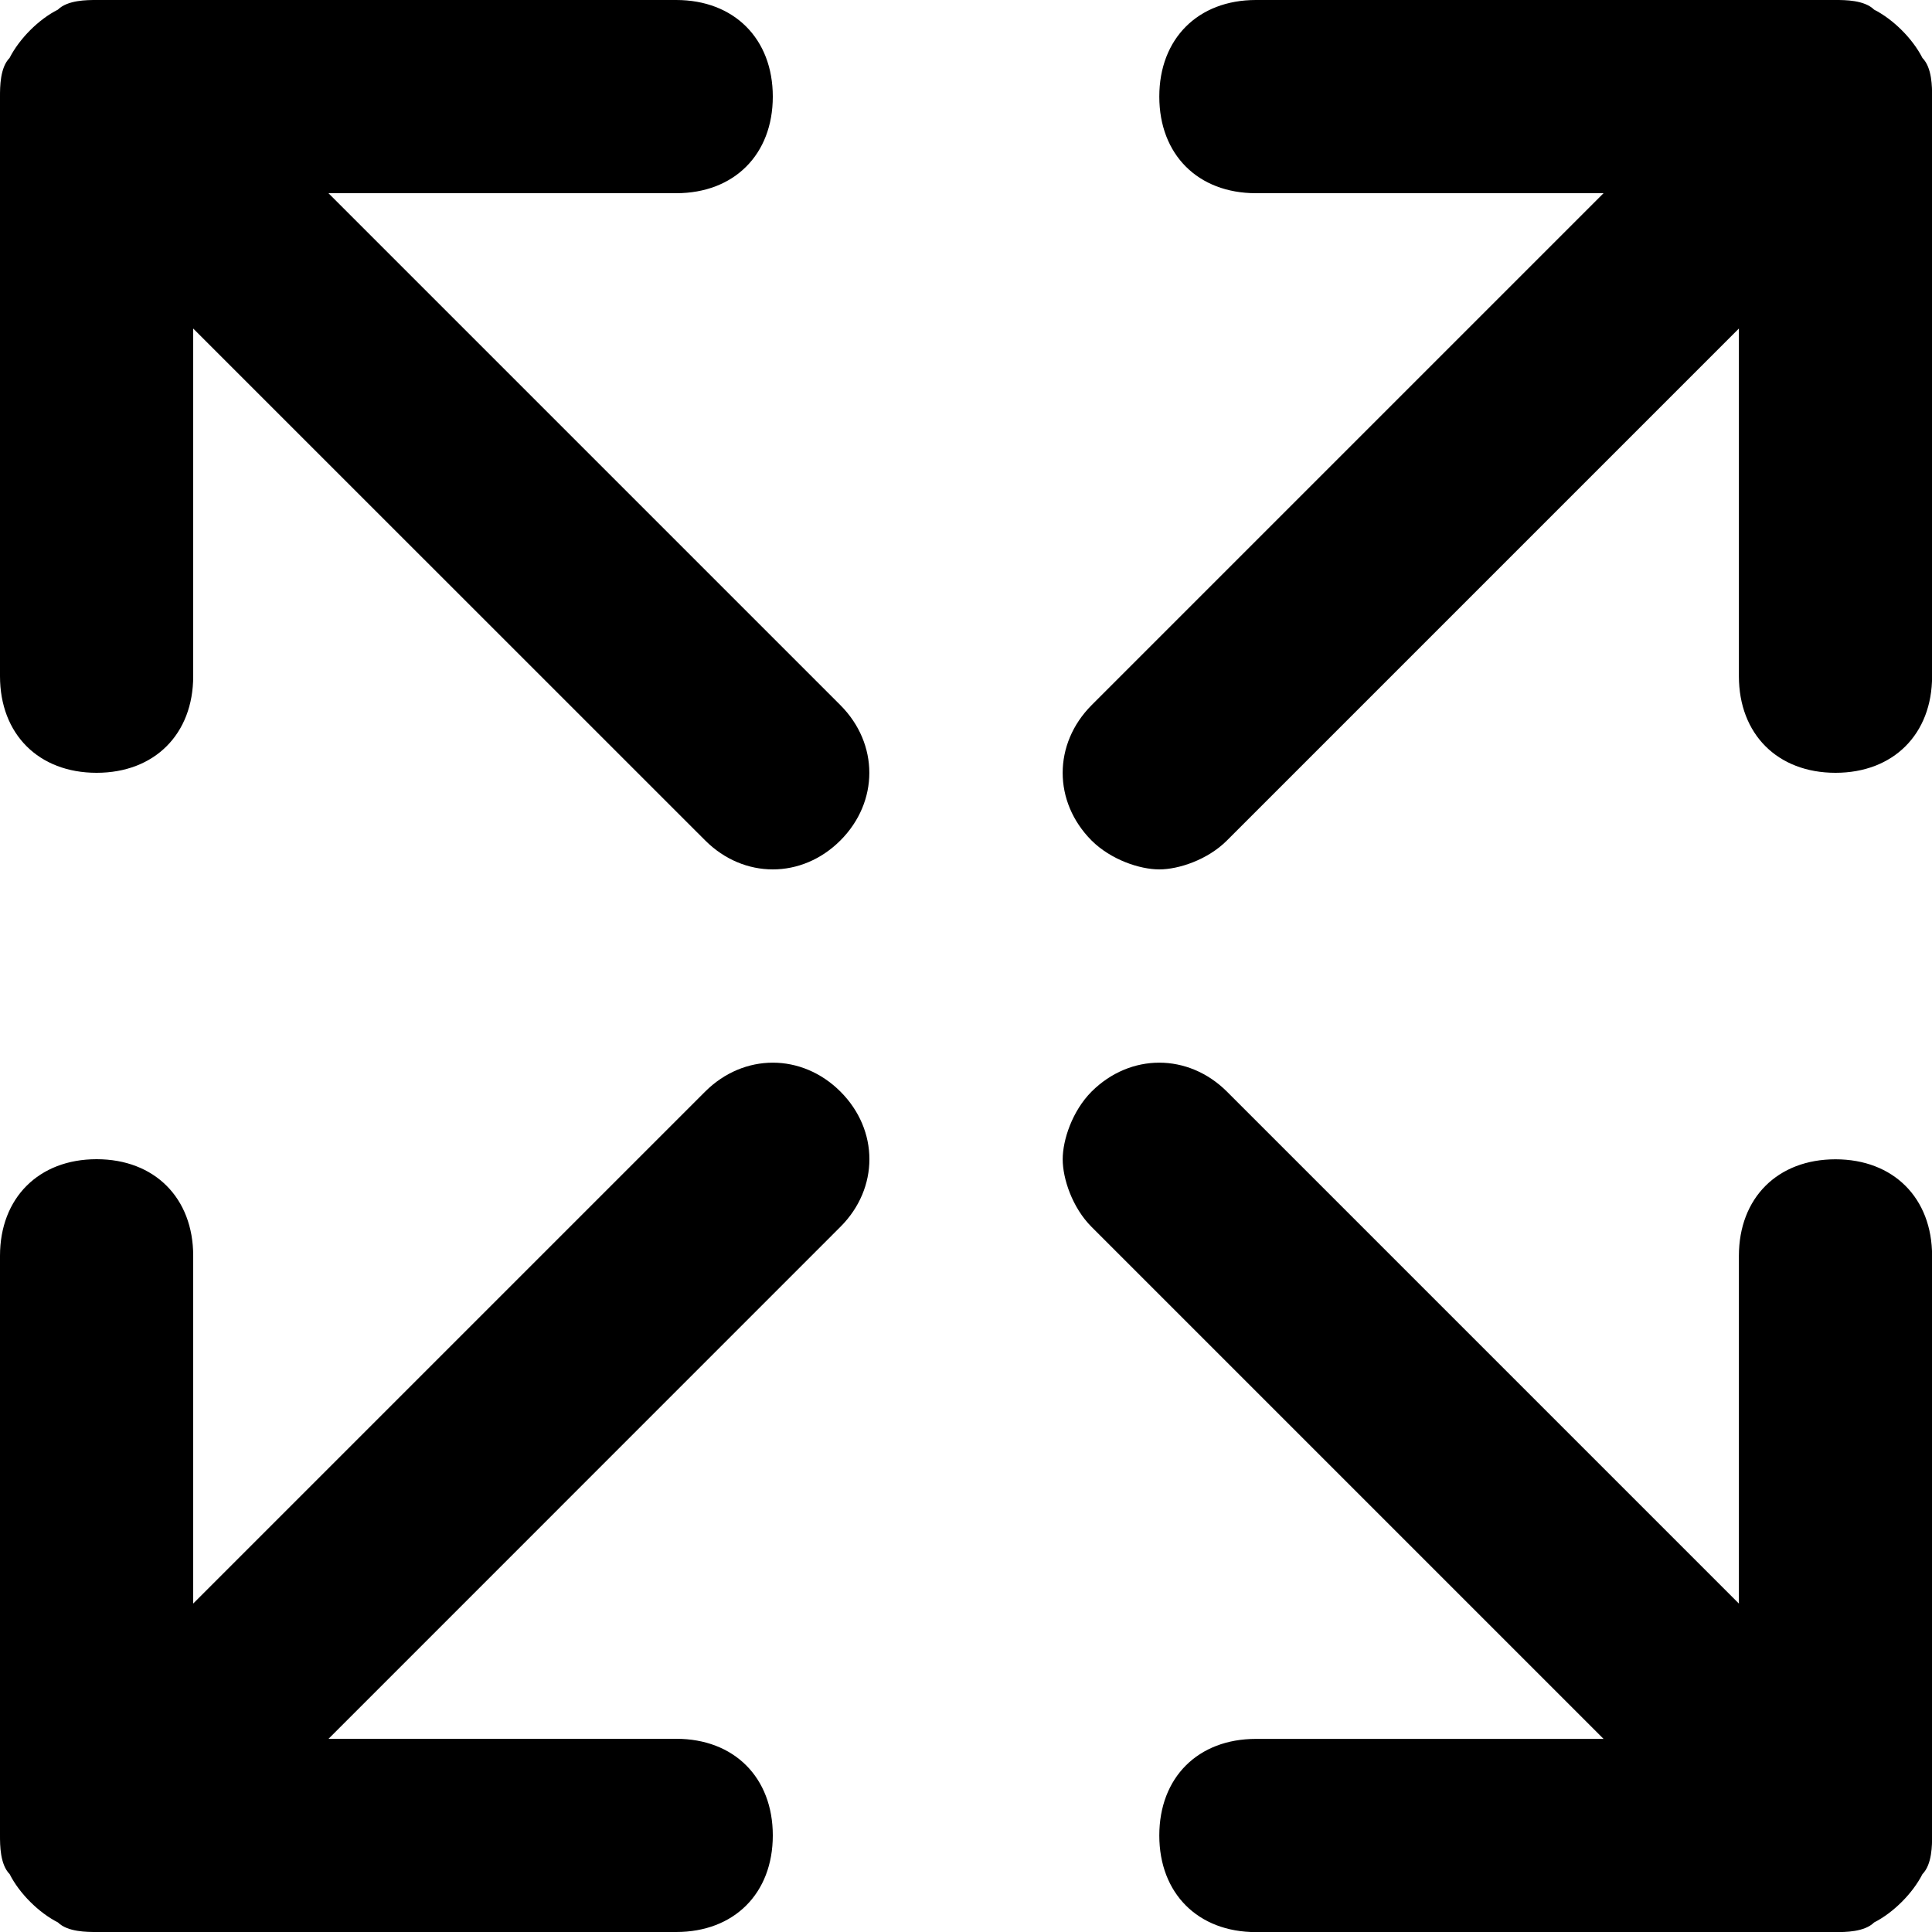
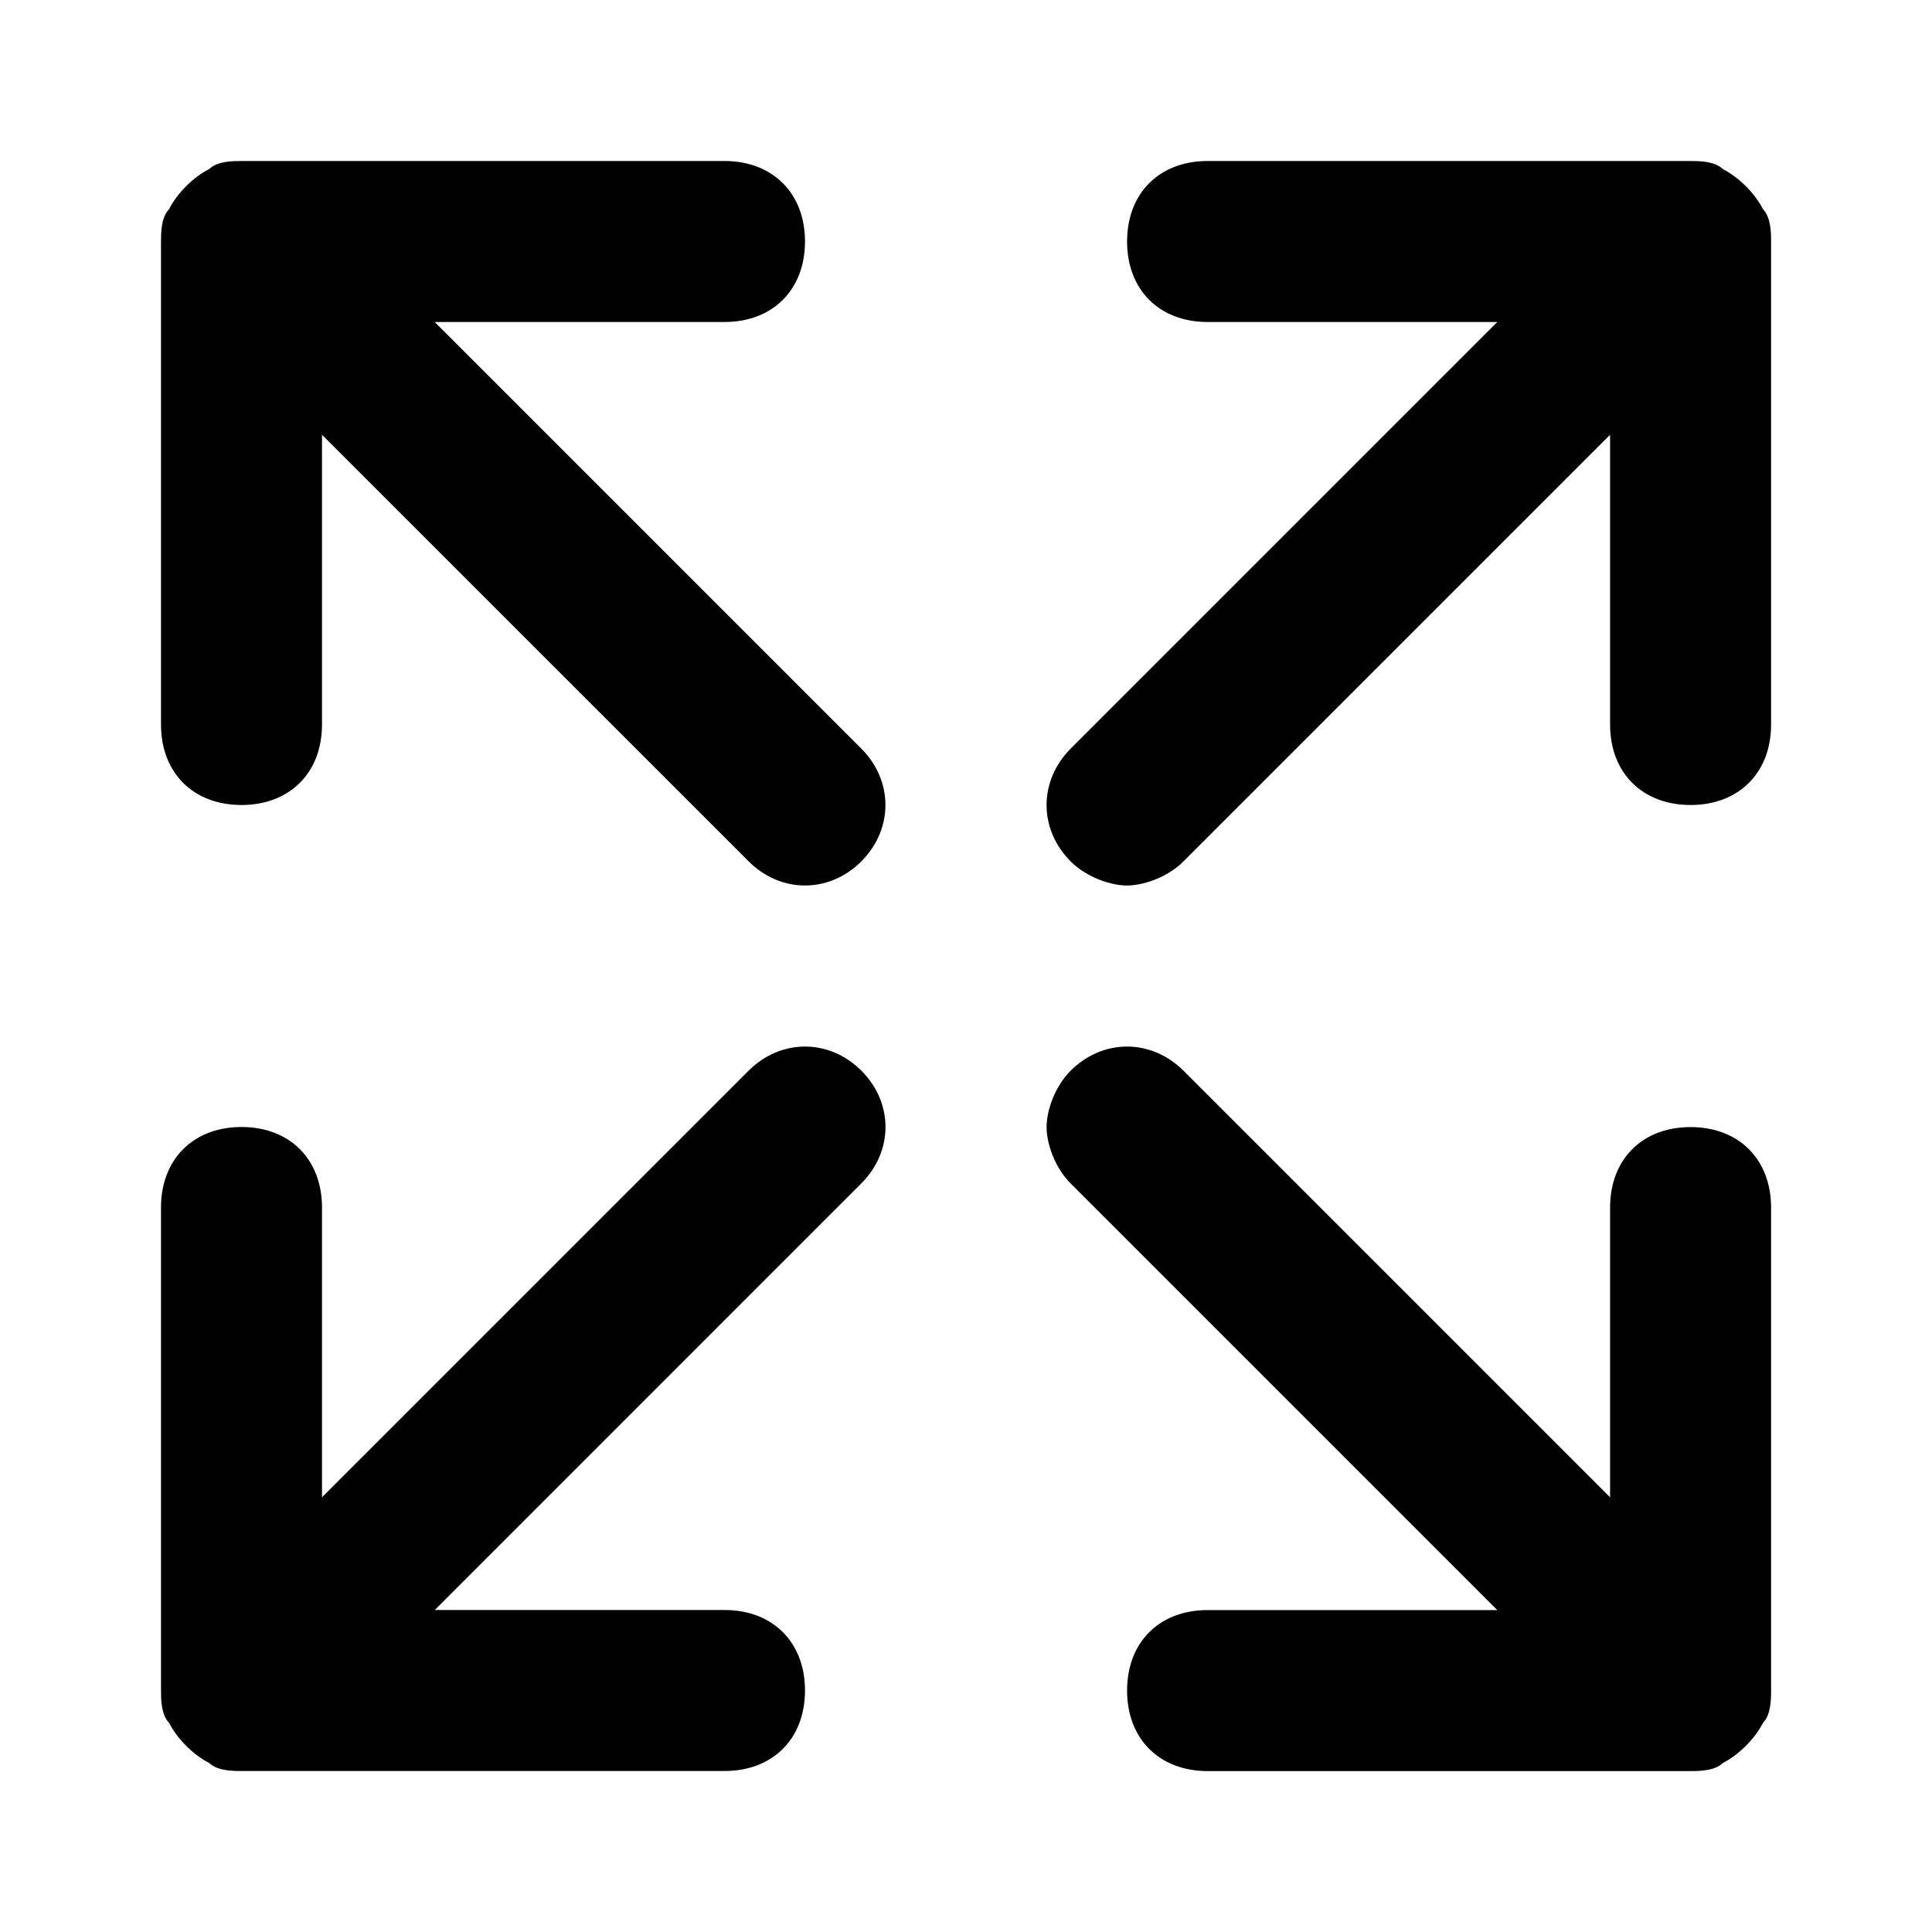
- <svg xmlns="http://www.w3.org/2000/svg" viewBox="0 0 20 20">
+ <svg xmlns="http://www.w3.org/2000/svg" viewBox="-2 -2 24 24">
  <path id="expand-a" d="M19.901,0.6 C20.001,0.701 20.001,0.901 20.001,1 L20.001,7 C20.001,7.6 19.6,8 19.001,8 C18.401,8 18.001,7.6 18.001,7 L18.001,3.401 L12.701,8.701 C12.501,8.901 12.201,9 12.001,9 C11.8,9 11.501,8.901 11.3,8.701 C10.901,8.3 10.901,7.701 11.3,7.3 L16.6,2 L13.001,2 C12.401,2 12.001,1.6 12.001,1 C12.001,0.401 12.401,0 13.001,0 L19.001,0 C19.1,0 19.3,0 19.401,0.1 C19.6,0.201 19.8,0.401 19.901,0.6 Z M7.3,11.3 C7.7,10.901 8.3,10.901 8.7,11.3 C9.1,11.7 9.1,12.3 8.7,12.7 L3.401,18 L7,18 C7.6,18 8,18.401 8,19 C8,19.6 7.6,20 7,20 L1,20 C0.901,20 0.7,20 0.6,19.901 C0.401,19.8 0.2,19.6 0.1,19.401 C0,19.3 0,19.1 0,19 L0,13 C0,12.401 0.401,12 1,12 C1.6,12 2,12.401 2,13 L2,16.6 L7.3,11.3 Z M19.401,19.901 C19.3,20.001 19.1,20.001 19.001,20.001 L13.001,20.001 C12.401,20.001 12.001,19.6 12.001,19.001 C12.001,18.401 12.401,18.001 13.001,18.001 L16.6,18.001 L11.3,12.701 C11.1,12.501 11.001,12.201 11.001,12.001 C11.001,11.8 11.1,11.501 11.3,11.3 C11.701,10.901 12.3,10.901 12.701,11.3 L18.001,16.6 L18.001,13.001 C18.001,12.401 18.401,12.001 19.001,12.001 C19.6,12.001 20.001,12.401 20.001,13.001 L20.001,19.001 C20.001,19.1 20.001,19.3 19.901,19.401 C19.8,19.6 19.6,19.8 19.401,19.901 Z M8.7,7.3 C9.099,7.7 9.099,8.3 8.7,8.7 C8.3,9.1 7.7,9.1 7.3,8.7 L2,3.401 L2,7 C2,7.6 1.599,8 1,8 C0.4,8 0,7.6 0,7 L0,1 C0,0.901 0,0.7 0.099,0.6 C0.2,0.401 0.4,0.2 0.599,0.1 C0.7,0 0.9,0 1,0 L7,0 C7.599,0 8,0.401 8,1 C8,1.6 7.599,2 7,2 L3.4,2 L8.7,7.3 Z" />
</svg>
